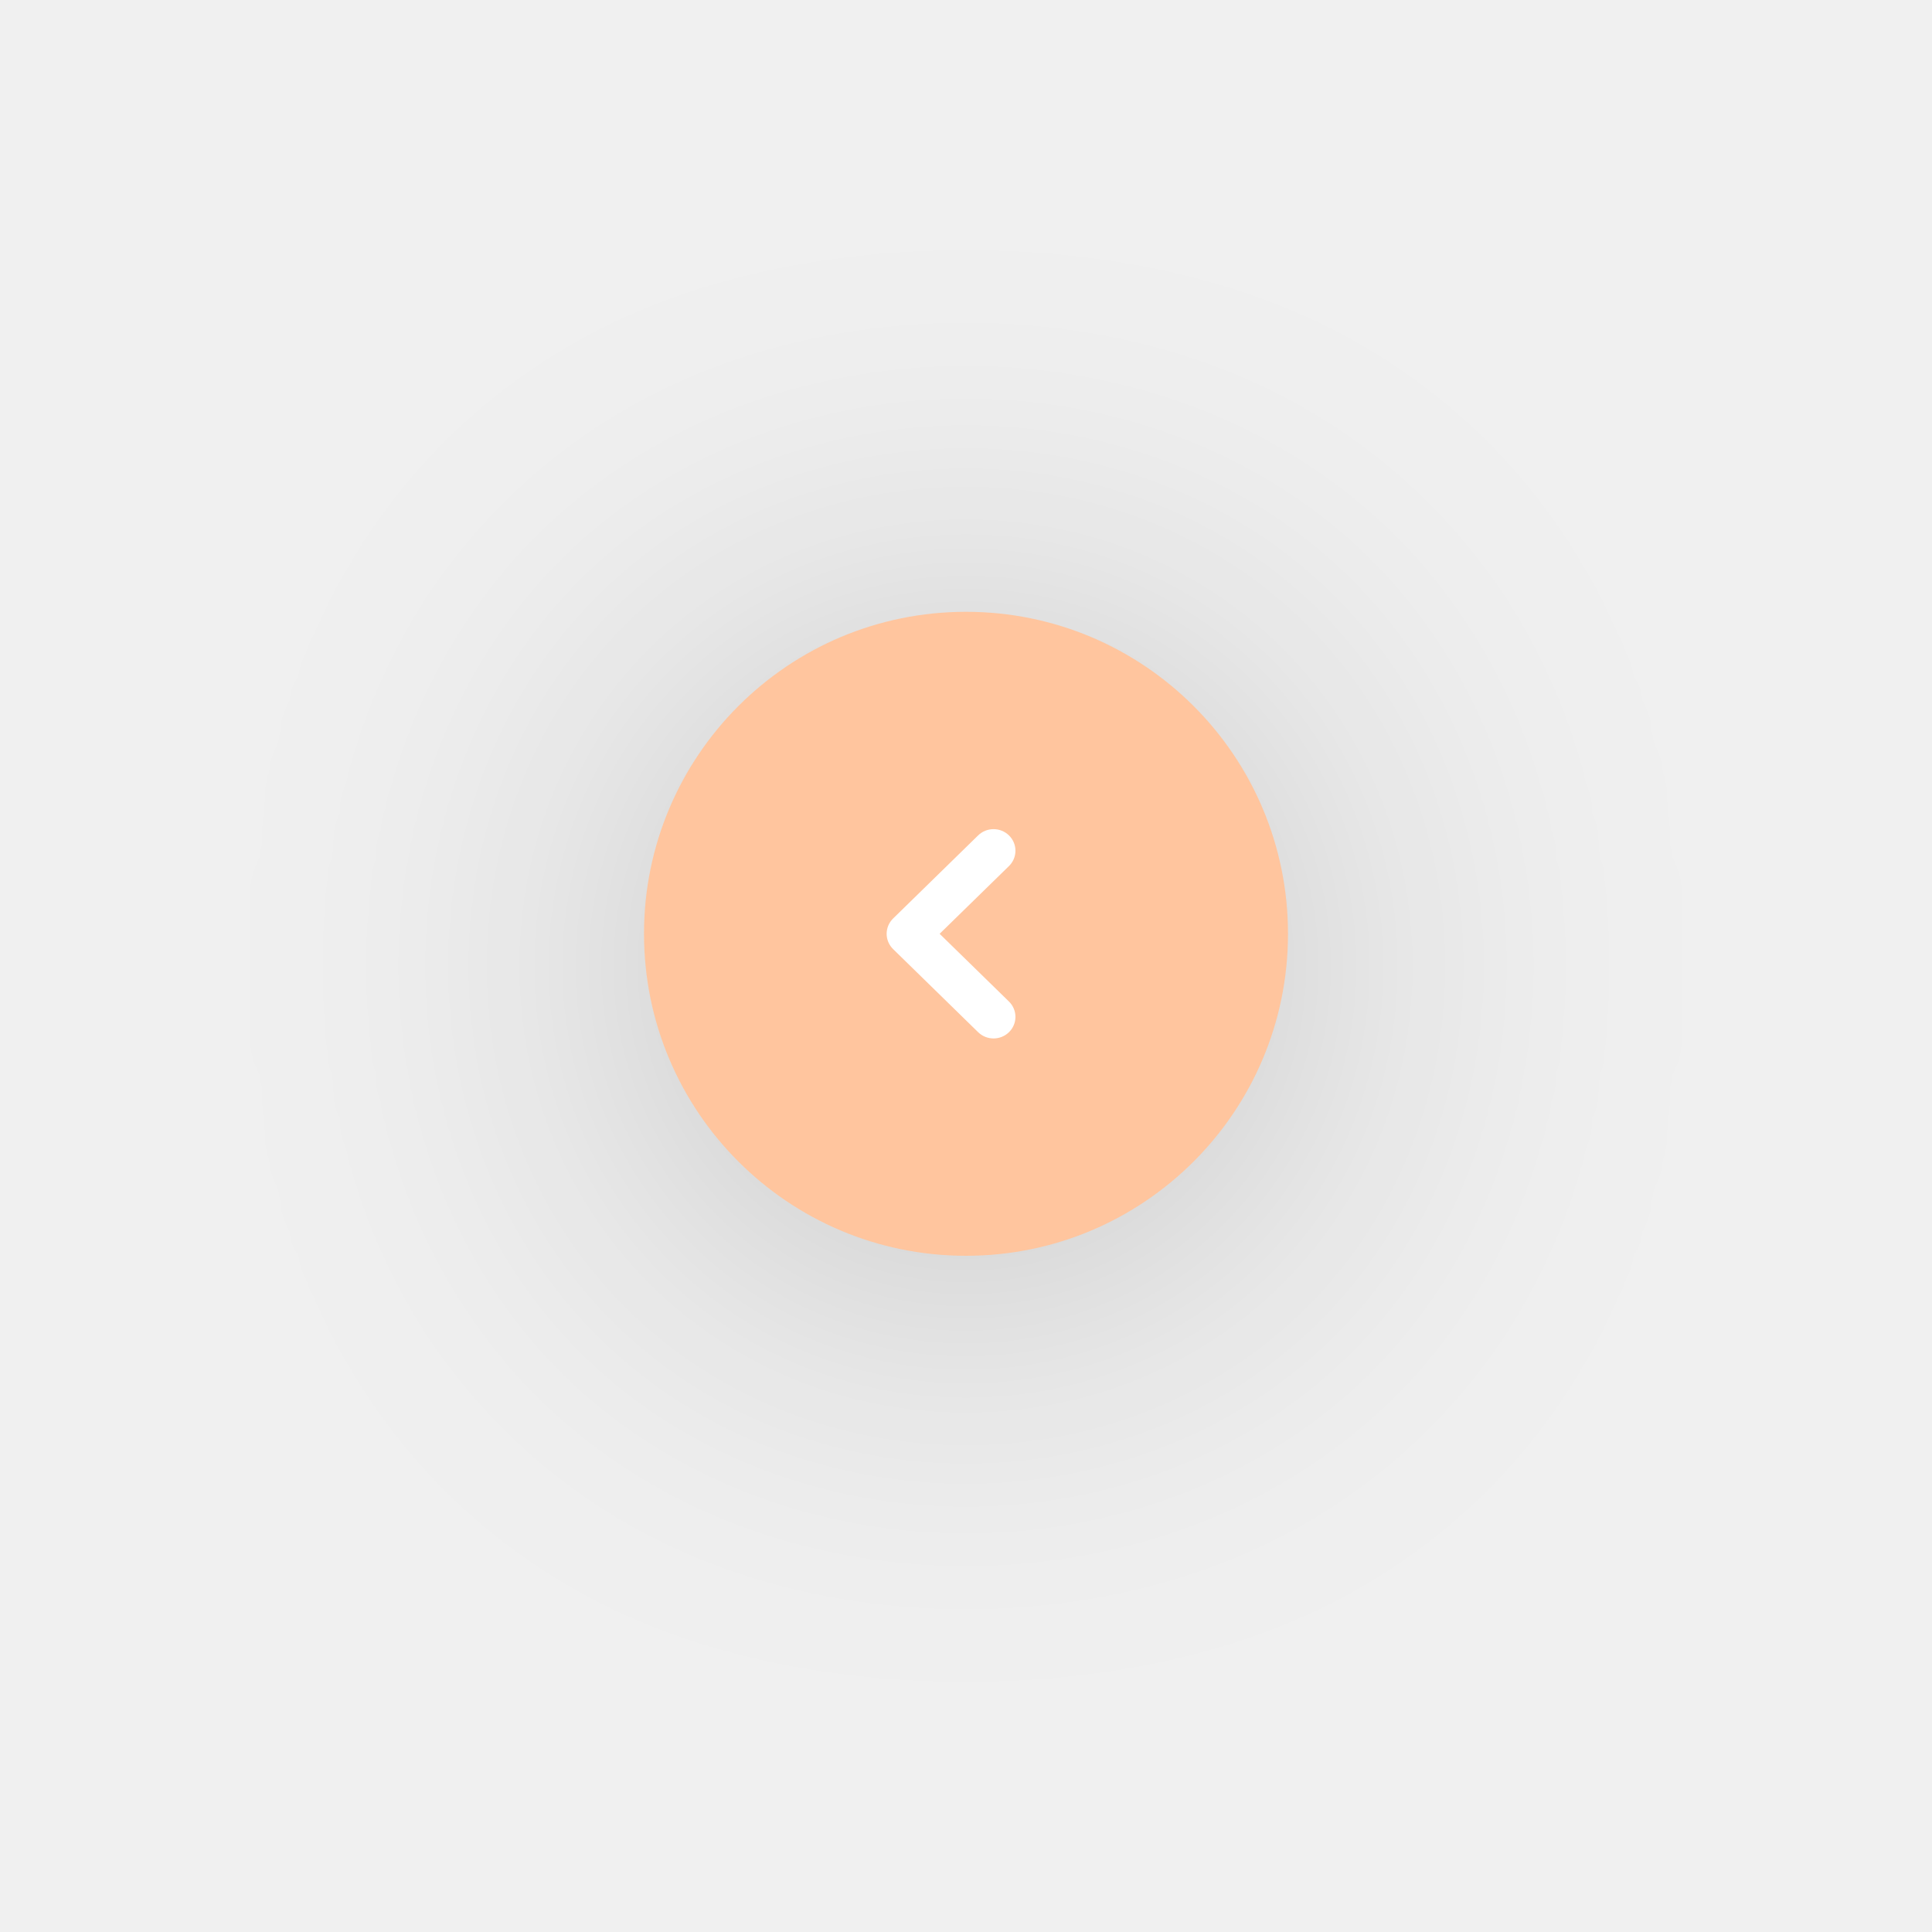
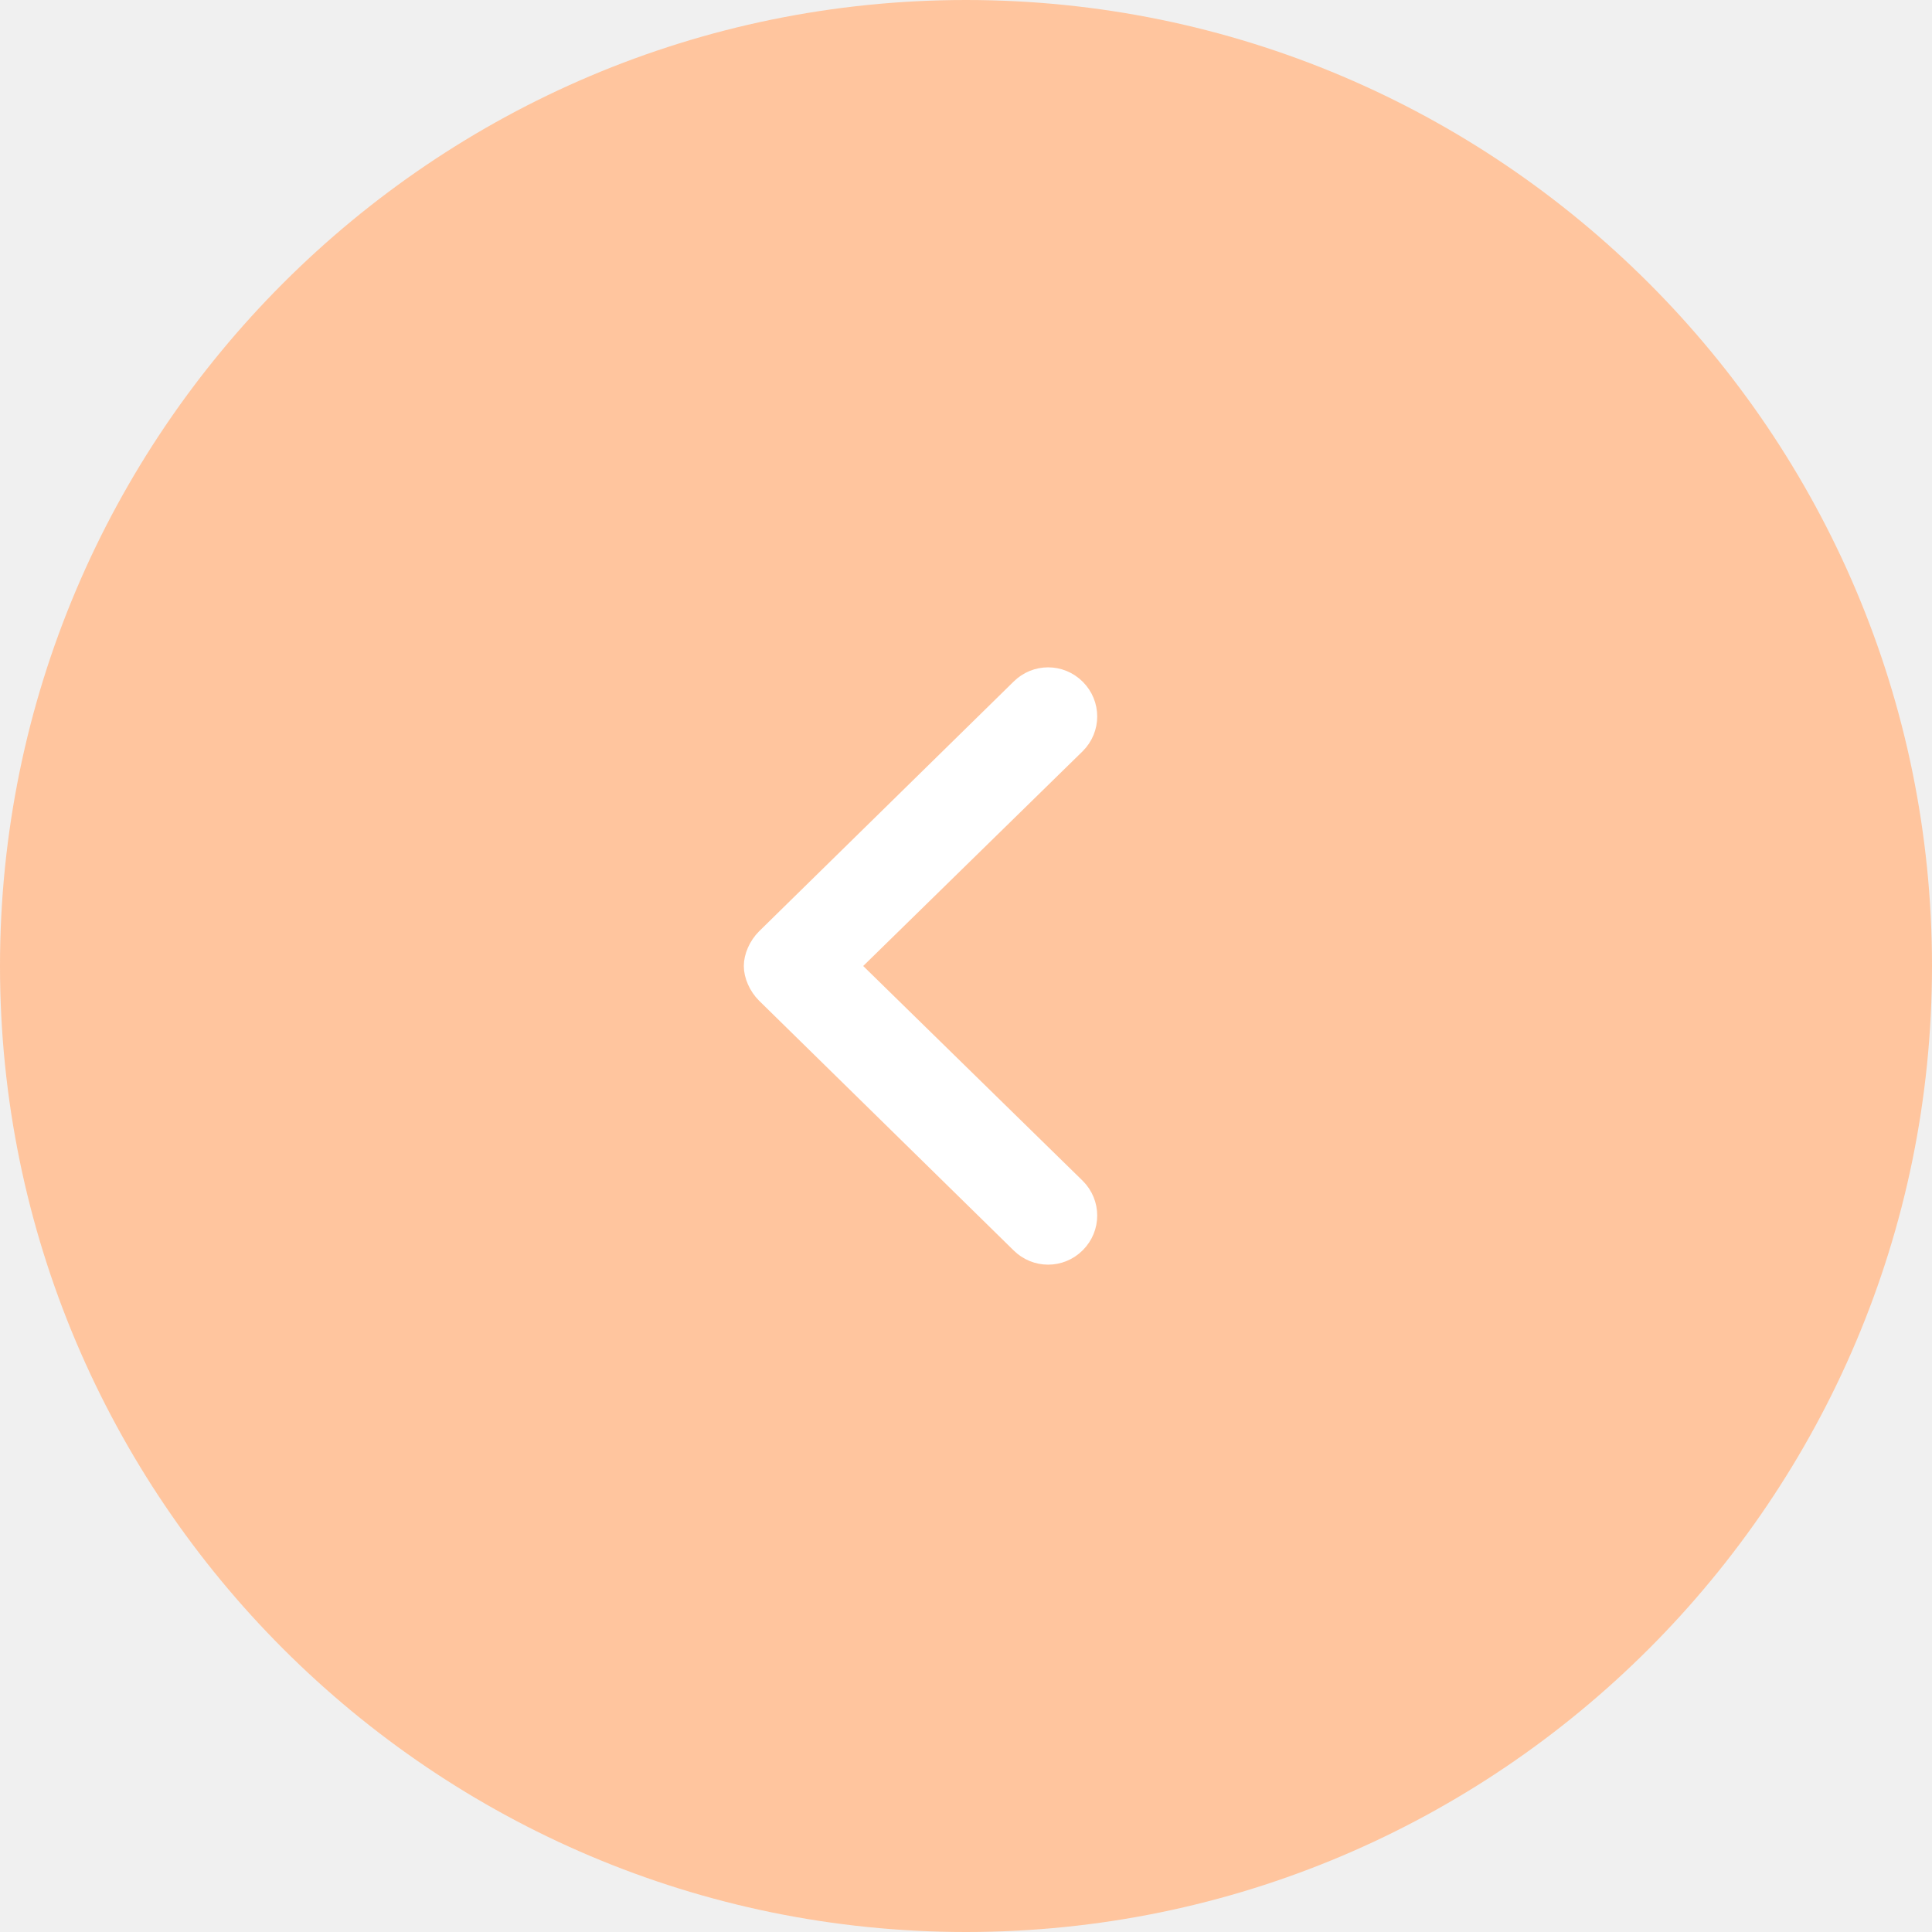
- <svg xmlns="http://www.w3.org/2000/svg" width="120" height="120" viewBox="0 0 120 120" fill="none">
-   <g filter="url(#filter0_d_2_376)">
-     <path fill-rule="evenodd" clip-rule="evenodd" d="M60 78C48.954 78 40 69.046 40 58C40 46.954 48.954 38 60 38C71.046 38 80 46.954 80 58C80 69.046 71.046 78 60 78Z" fill="#FFC59E" />
+ <svg xmlns="http://www.w3.org/2000/svg" version="1.1" id="Слой_1" x="0px" y="0px" viewBox="0 0 120 120" style="enable-background:new 0 0 120 120;" xml:space="preserve">
+   <style type="text/css">
+ 	.st0{fill-rule:evenodd;clip-rule:evenodd;fill:#FFC59E;}
+ 	.st1{fill:#FFFFFF;stroke:#FFFFFF;}
+ </style>
+   <g>
+     <path class="st0" d="M60,120C26.9,120,0,93.1,0,60S26.9,0,60,0s60,26.9,60,60S93.1,120,60,120z" />
  </g>
-   <path d="M55.571 58C55.571 57.785 55.655 57.57 55.823 57.406L61.103 52.246C61.439 51.918 61.984 51.918 62.319 52.246C62.655 52.574 62.655 53.106 62.319 53.435L57.647 58L62.319 62.565C62.655 62.894 62.655 63.426 62.319 63.754C61.984 64.082 61.439 64.082 61.103 63.754L55.823 58.594C55.655 58.43 55.571 58.215 55.571 58Z" fill="white" stroke="white" />
-   <defs>
-     <filter id="filter0_d_2_376" x="0" y="0" width="120" height="120" filterUnits="userSpaceOnUse" color-interpolation-filters="sRGB">
-       <feFlood flood-opacity="0" result="BackgroundImageFix" />
-       <feColorMatrix in="SourceAlpha" type="matrix" values="0 0 0 0 0 0 0 0 0 0 0 0 0 0 0 0 0 0 127 0" result="hardAlpha" />
-       <feOffset dy="2" />
-       <feGaussianBlur stdDeviation="20" />
-       <feColorMatrix type="matrix" values="0 0 0 0 0 0 0 0 0 0 0 0 0 0 0 0 0 0 0.2 0" />
-       <feBlend mode="normal" in2="BackgroundImageFix" result="effect1_dropShadow_2_376" />
-       <feBlend mode="normal" in="SourceGraphic" in2="effect1_dropShadow_2_376" result="shape" />
-     </filter>
-   </defs>
+   <path class="st1" d="M46.7,60c0-0.6,0.3-1.3,0.8-1.8l15.8-15.5c1-1,2.6-1,3.6,0c1,1,1,2.6,0,3.6L52.9,60l14,13.7c1,1,1,2.6,0,3.6  c-1,1-2.6,1-3.6,0L47.5,61.8C47,61.3,46.7,60.6,46.7,60z" />
</svg>
